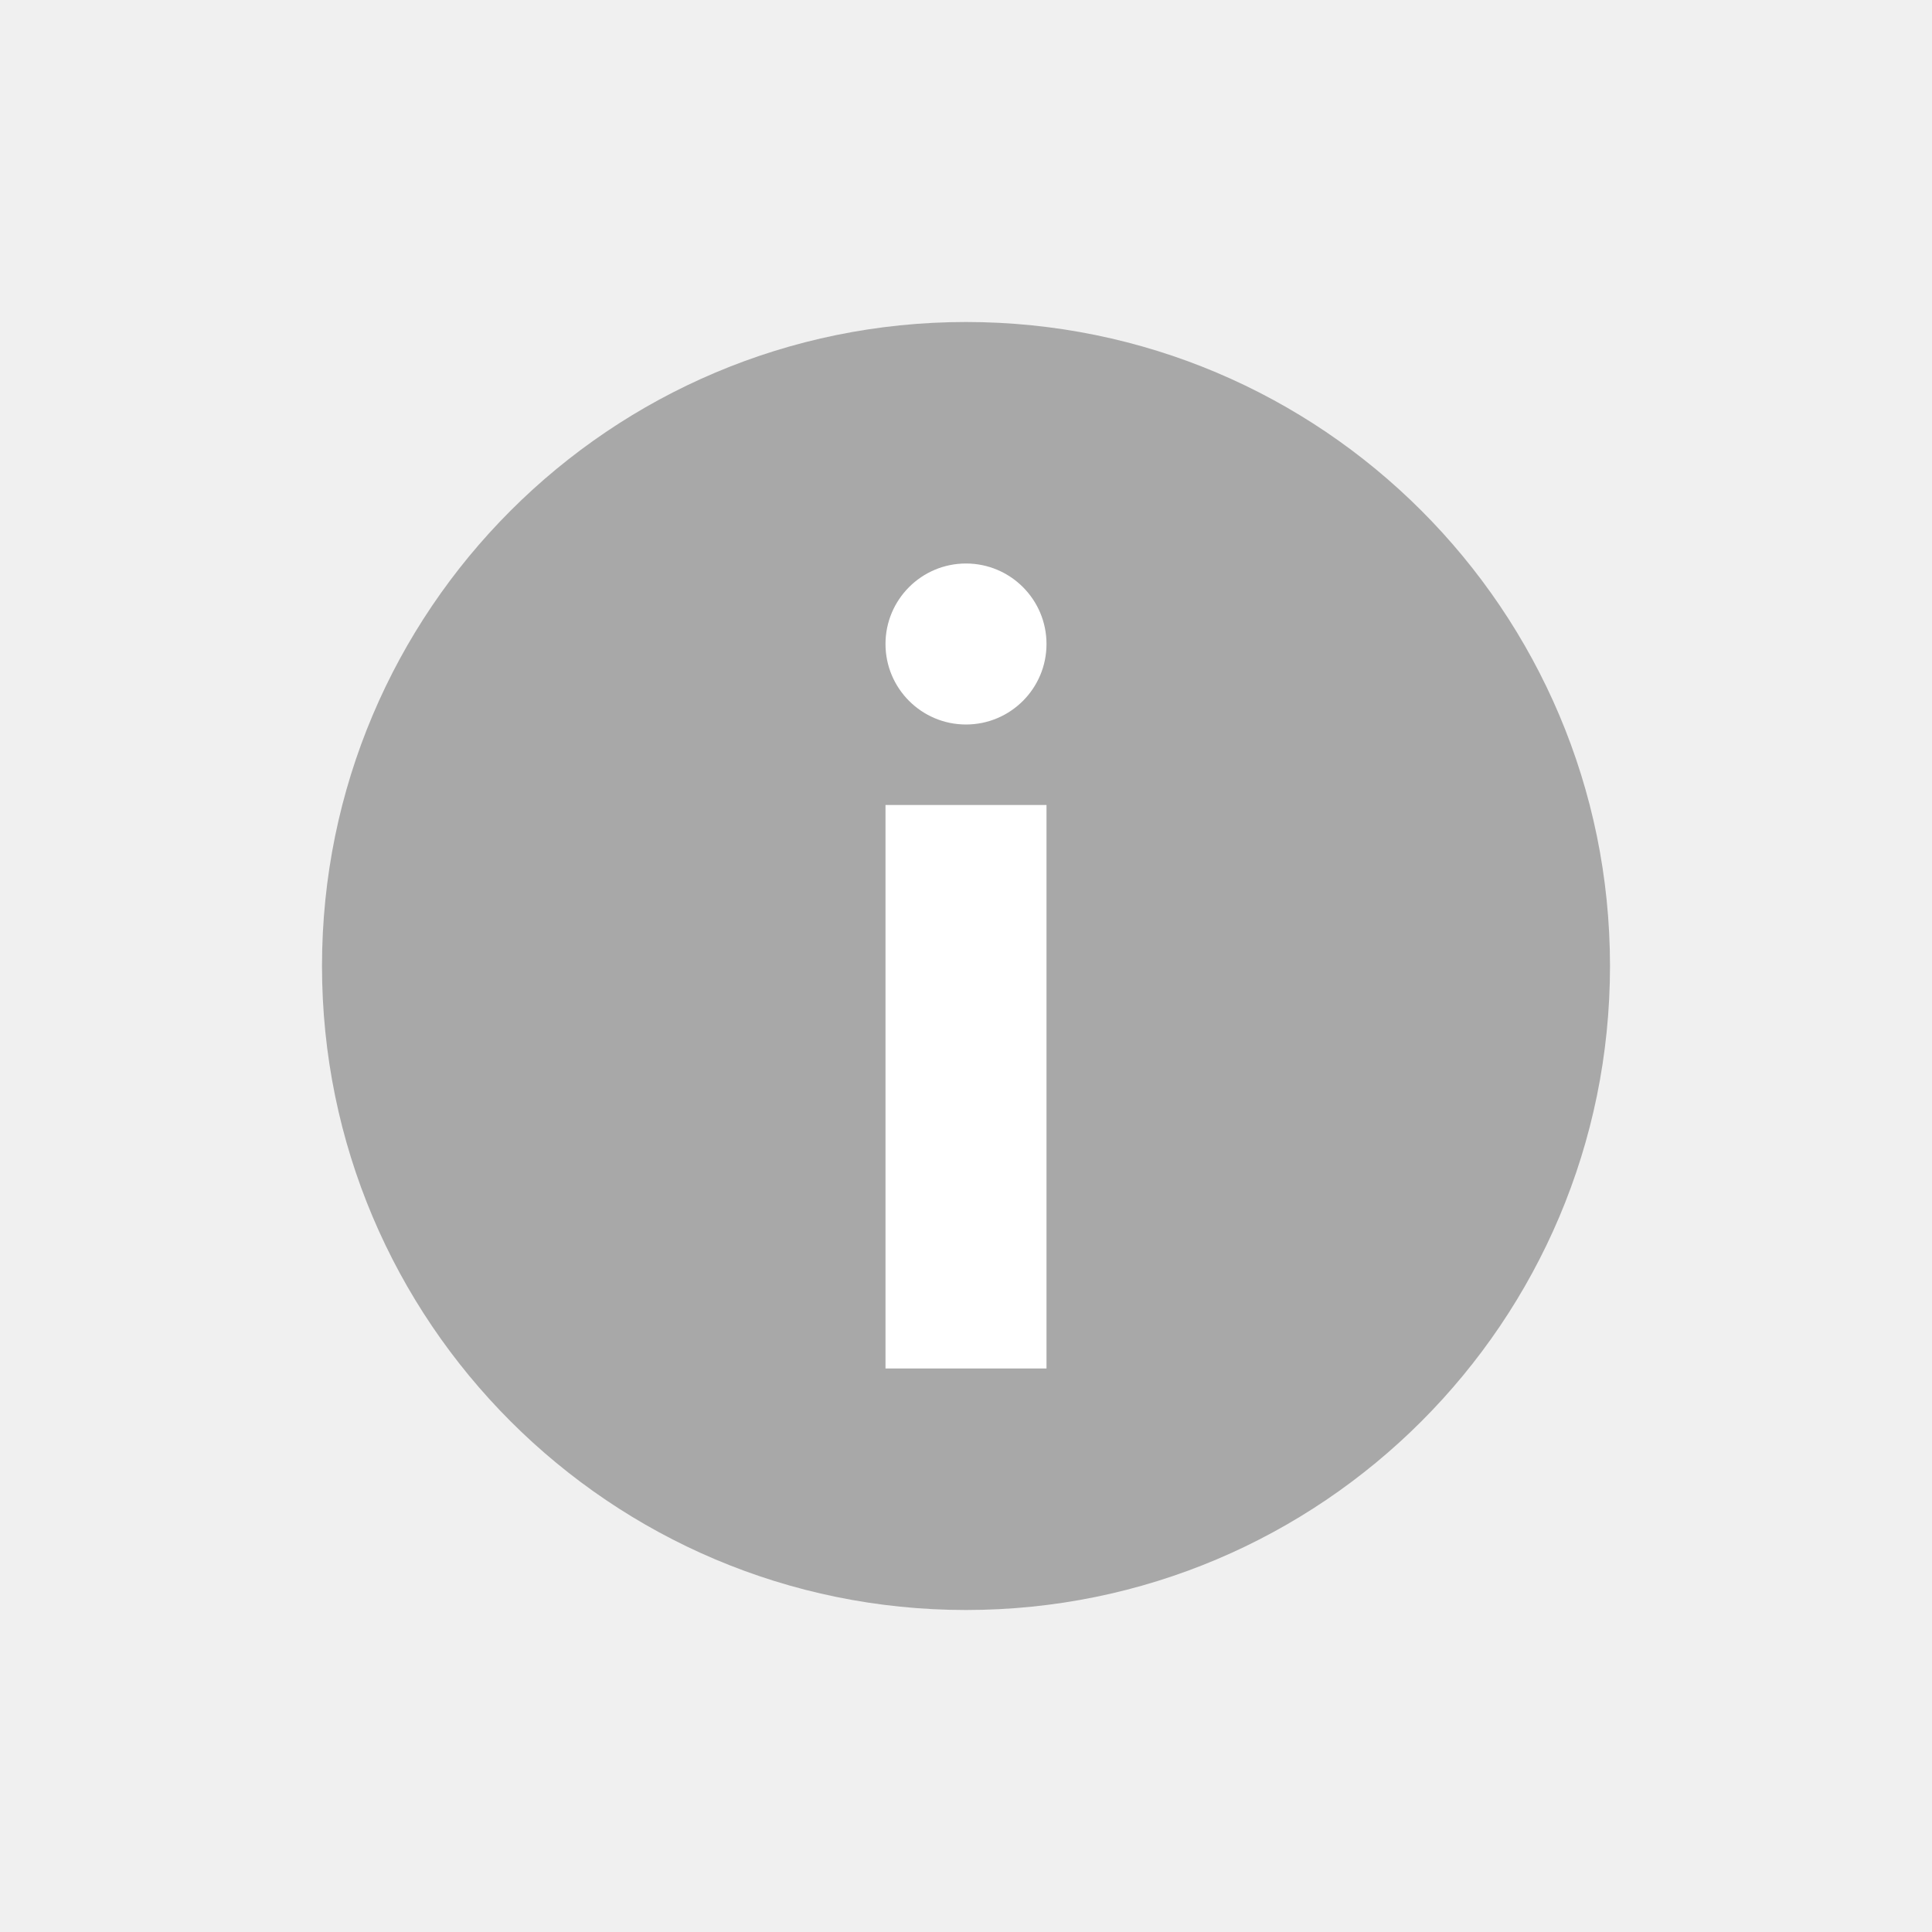
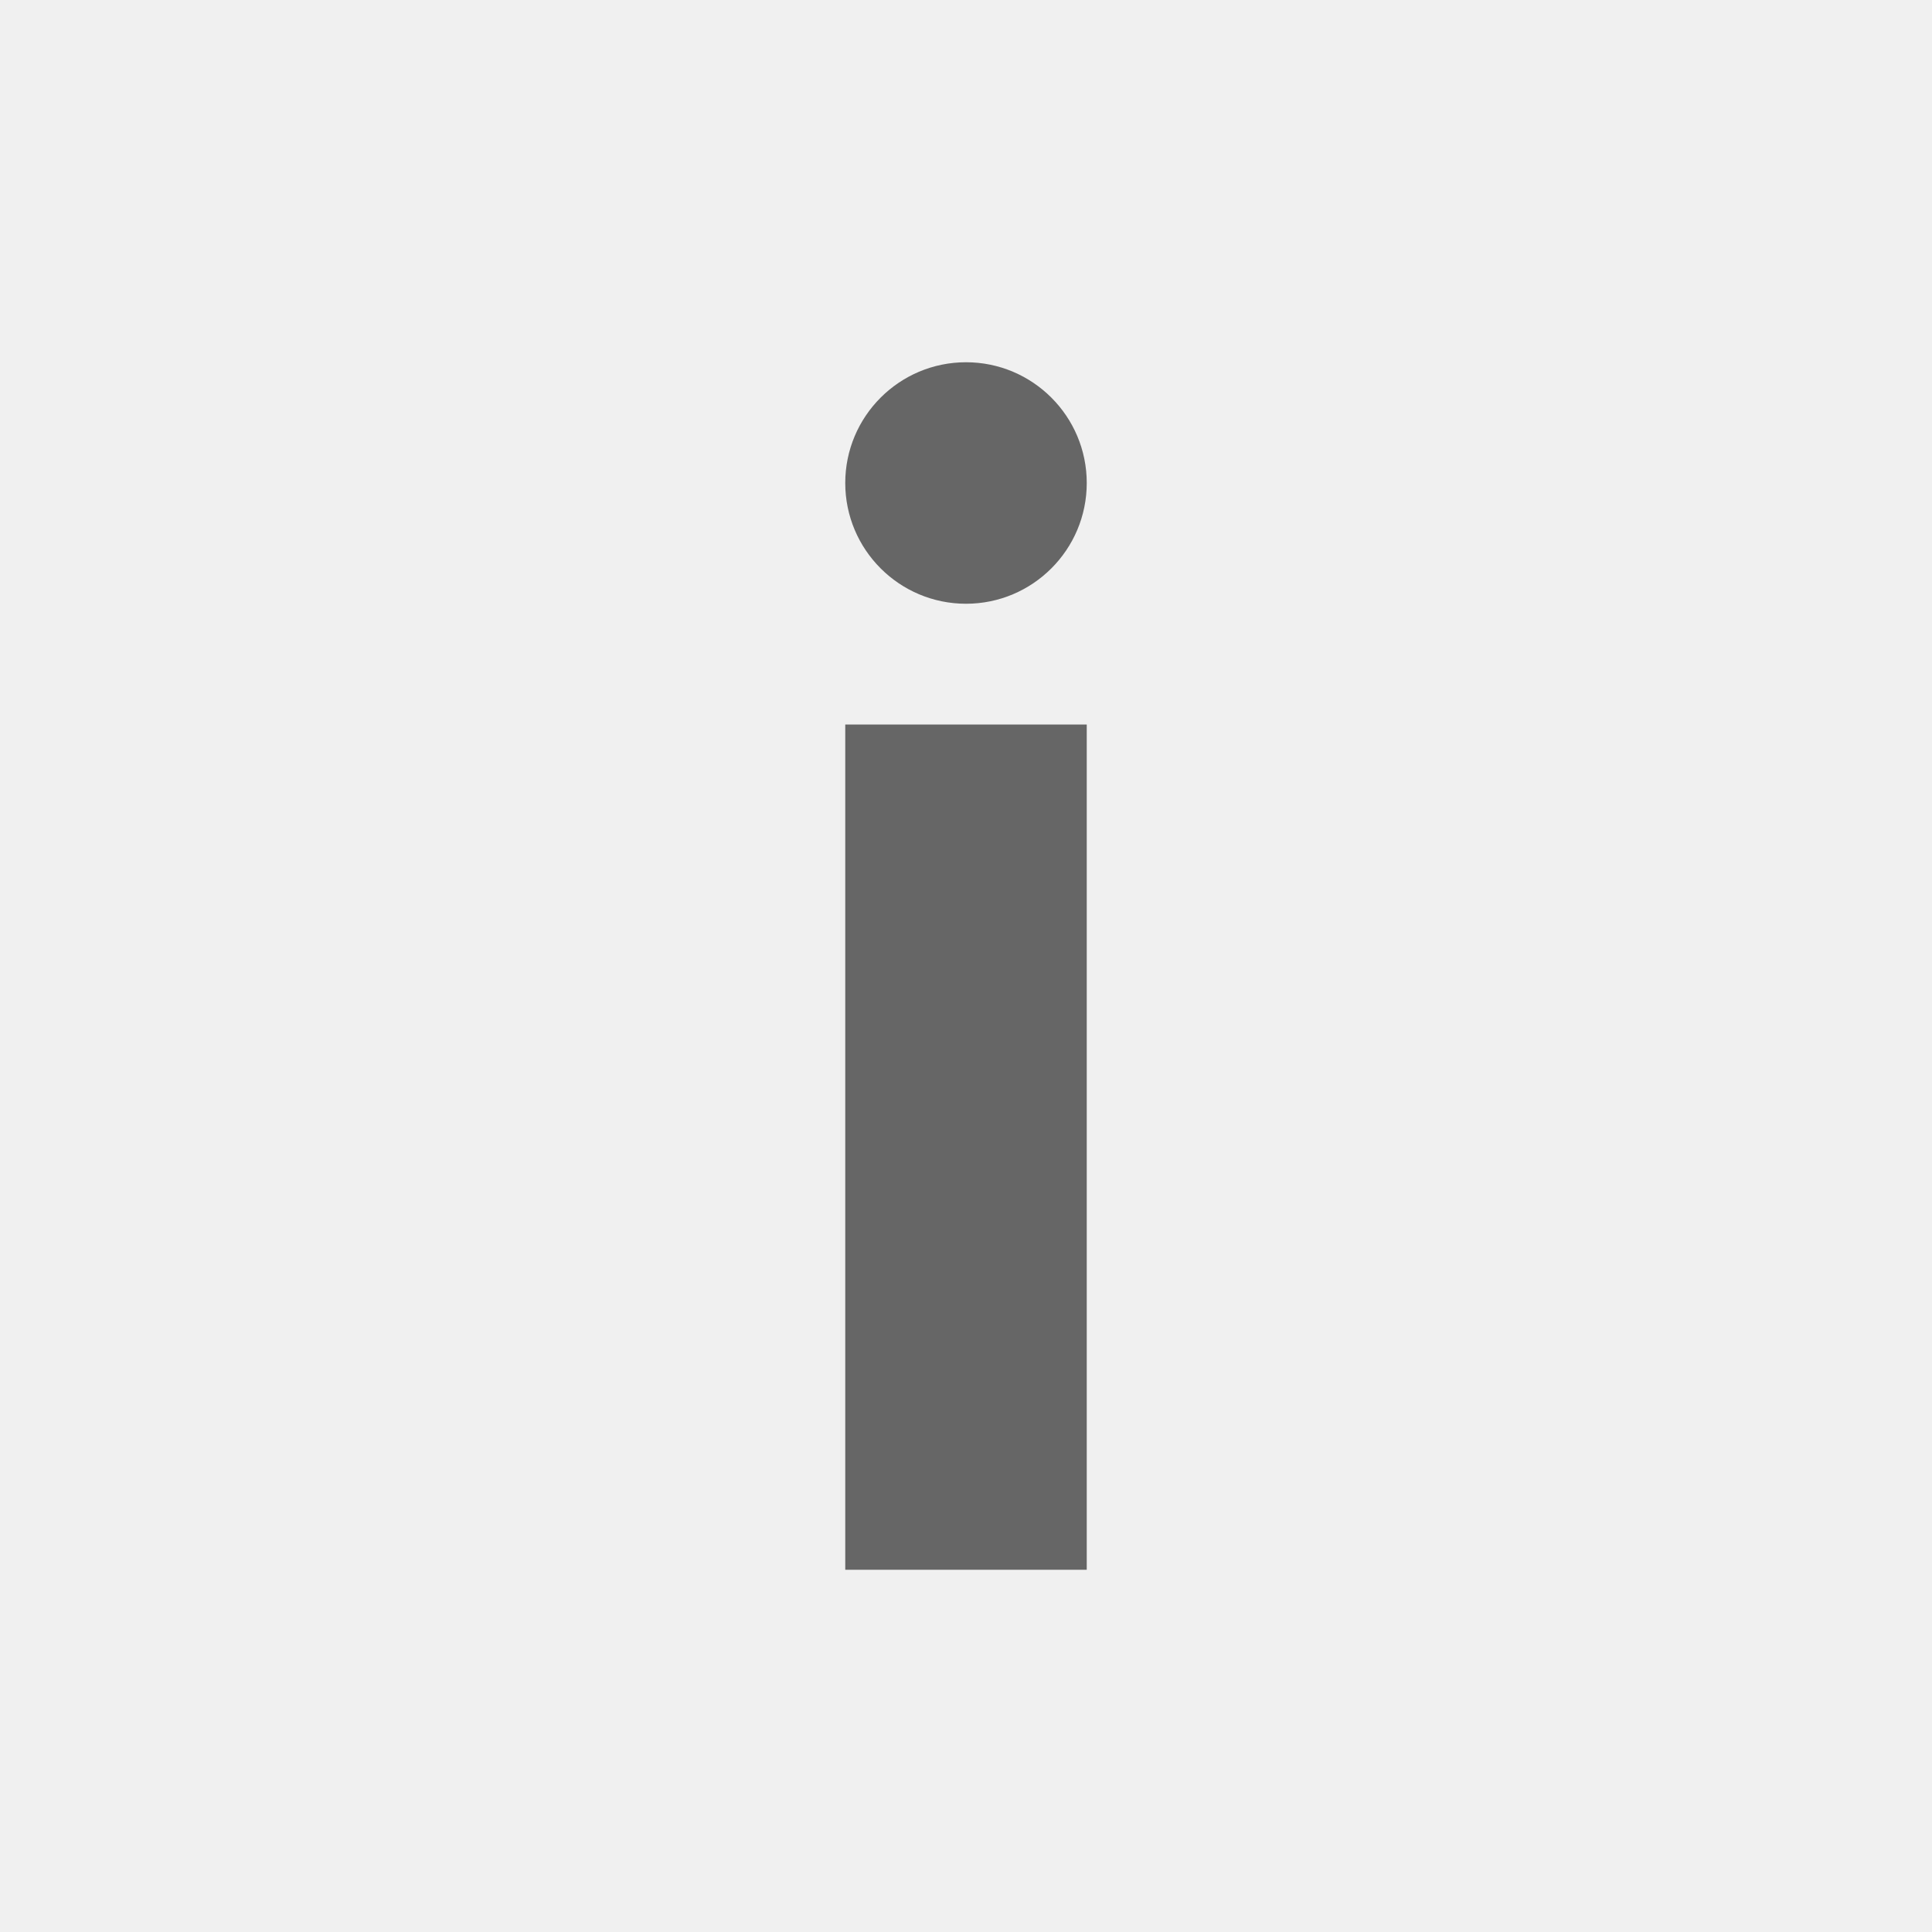
- <svg xmlns="http://www.w3.org/2000/svg" width="24" height="24" viewBox="0 0 24 24" fill="none">
-   <circle opacity="0.3" cx="12" cy="12" r="8" fill="black" />
-   <path fill-rule="evenodd" clip-rule="evenodd" d="M12 9C12.552 9 13 8.552 13 8C13 7.448 12.552 7 12 7C11.448 7 11 7.448 11 8C11 8.552 11.448 9 12 9ZM13 17V10H11V17H13Z" fill="white" />
+ <svg xmlns="http://www.w3.org/2000/svg" width="16" height="16" viewBox="0 0 16 16" fill="none">
+   <path fill-rule="evenodd" clip-rule="evenodd" d="M8 5C8.552 5 9 4.552 9 4C9 3.448 8.552 3 8 3C7.448 3 7 3.448 7 4C7 4.552 7.448 5 8 5ZM9 13V6H7V13H9Z" fill="#666666" />
</svg>
